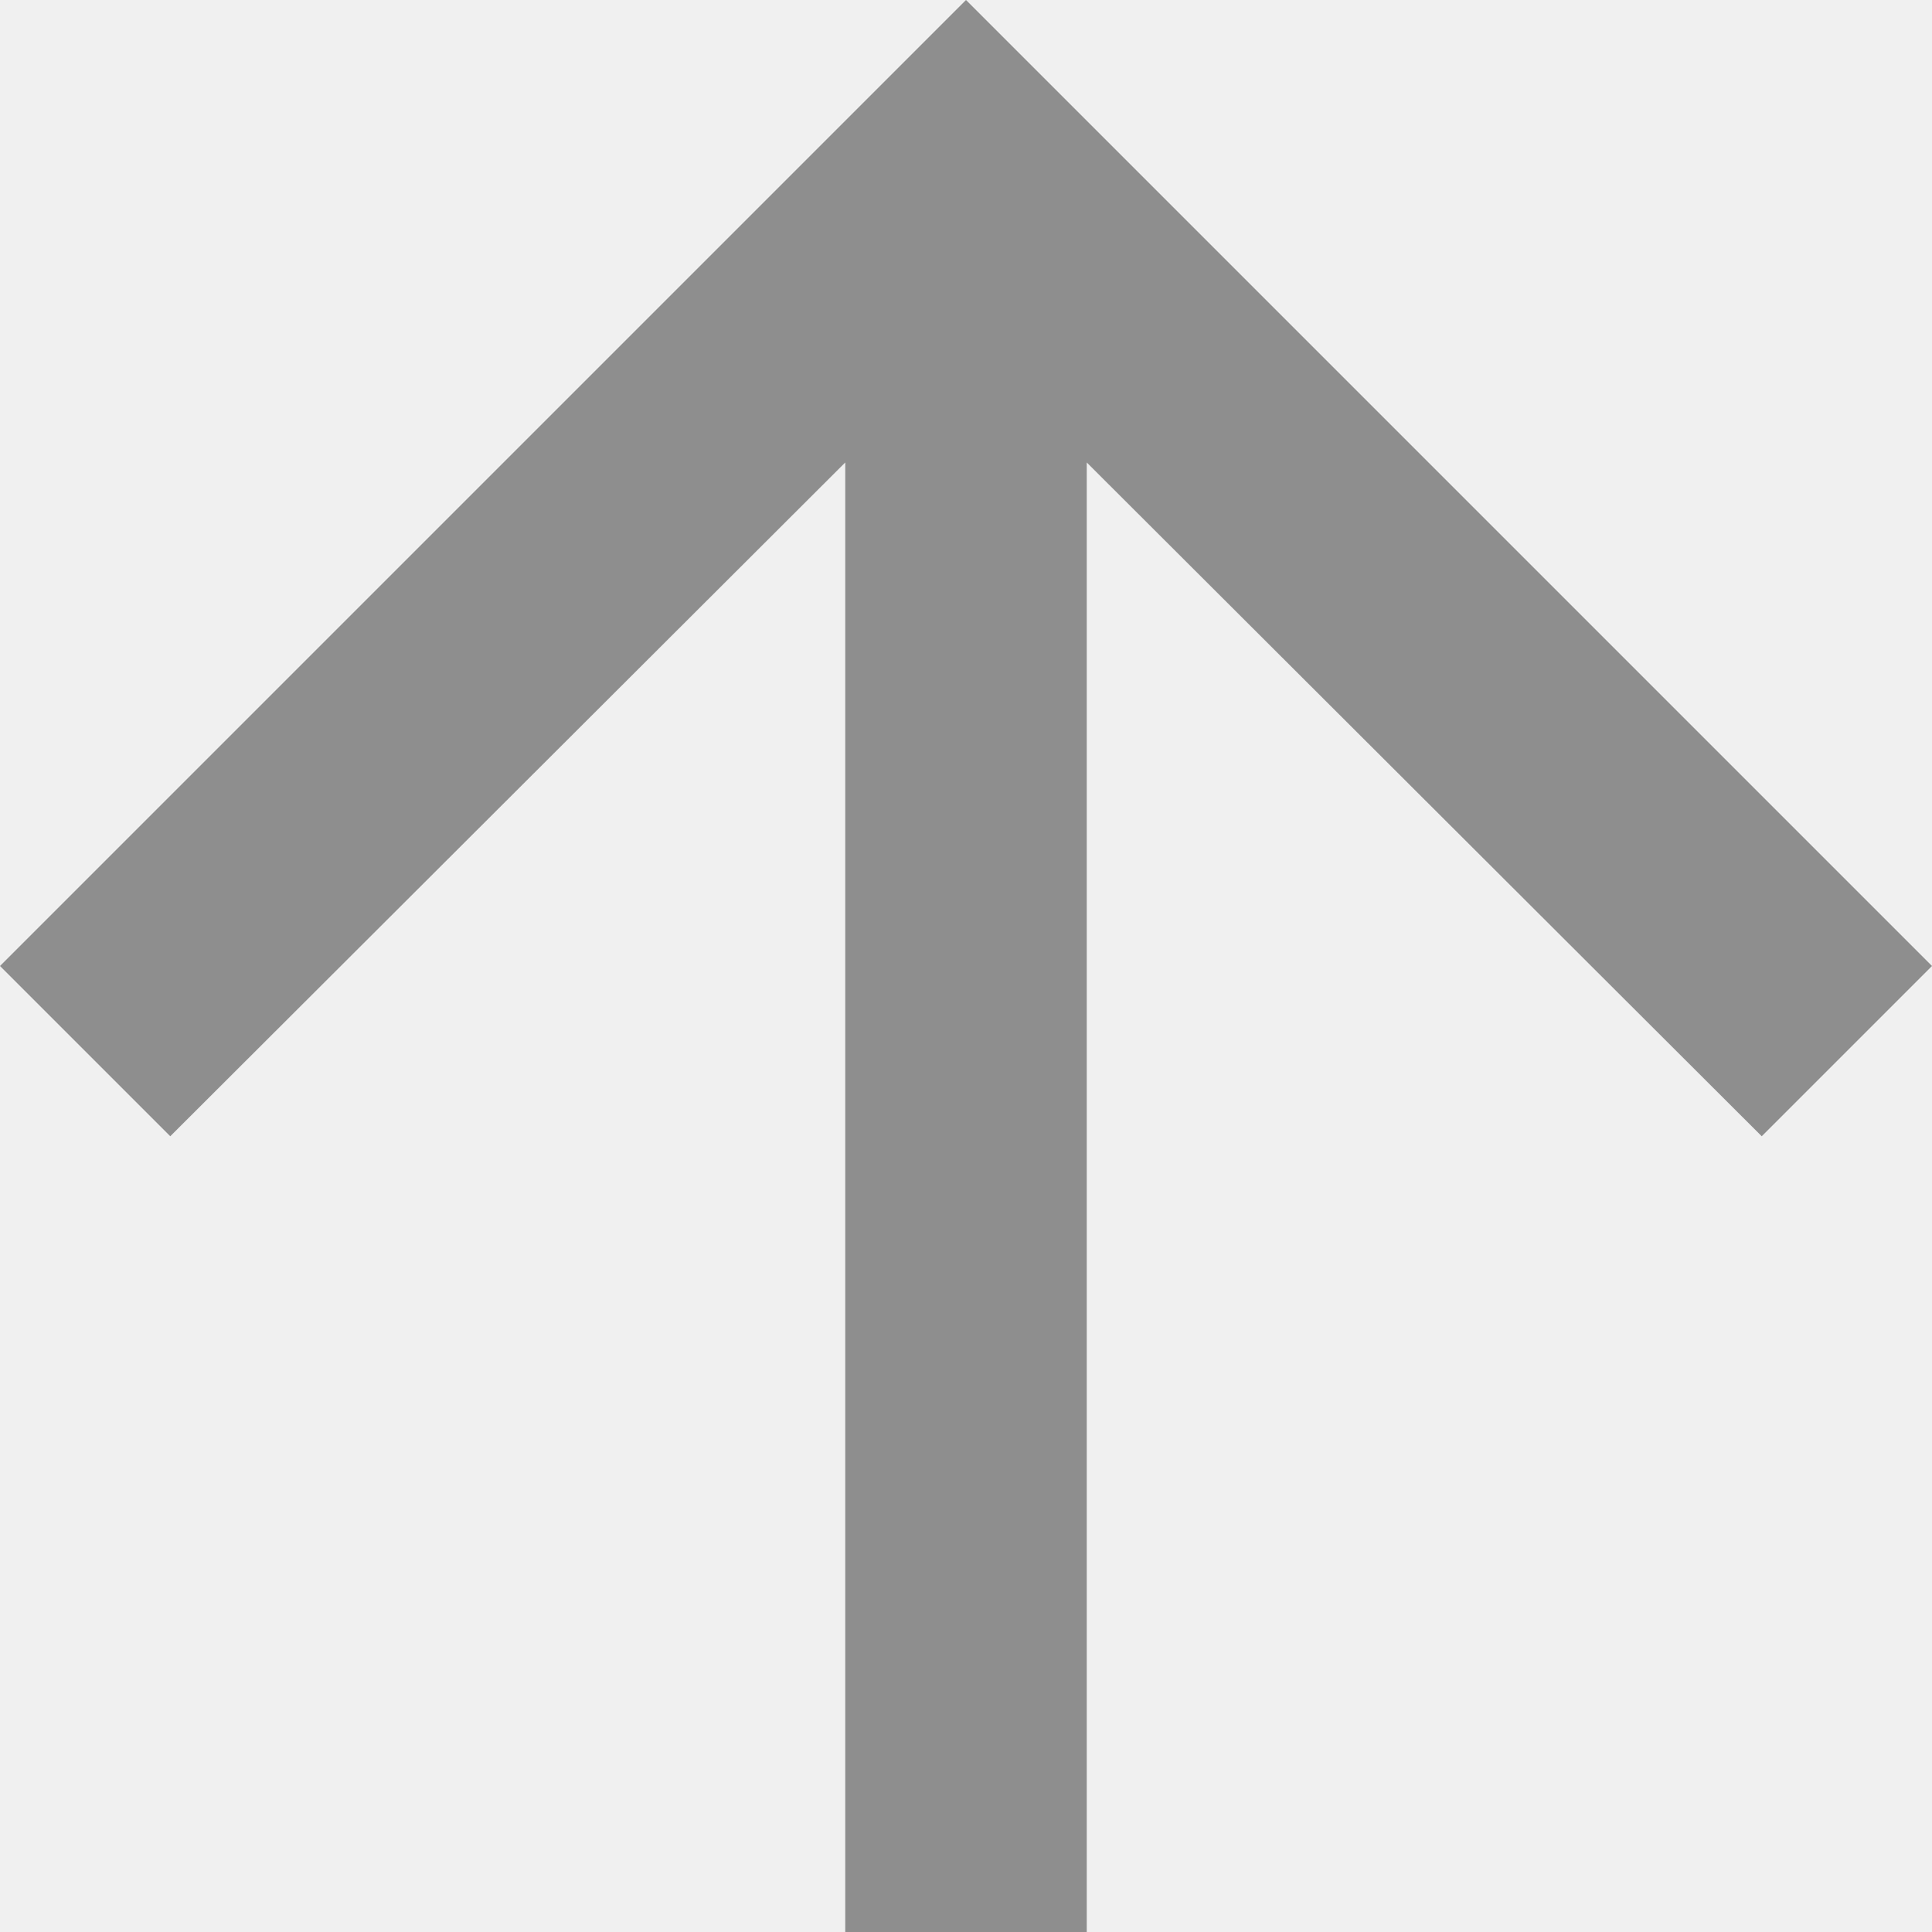
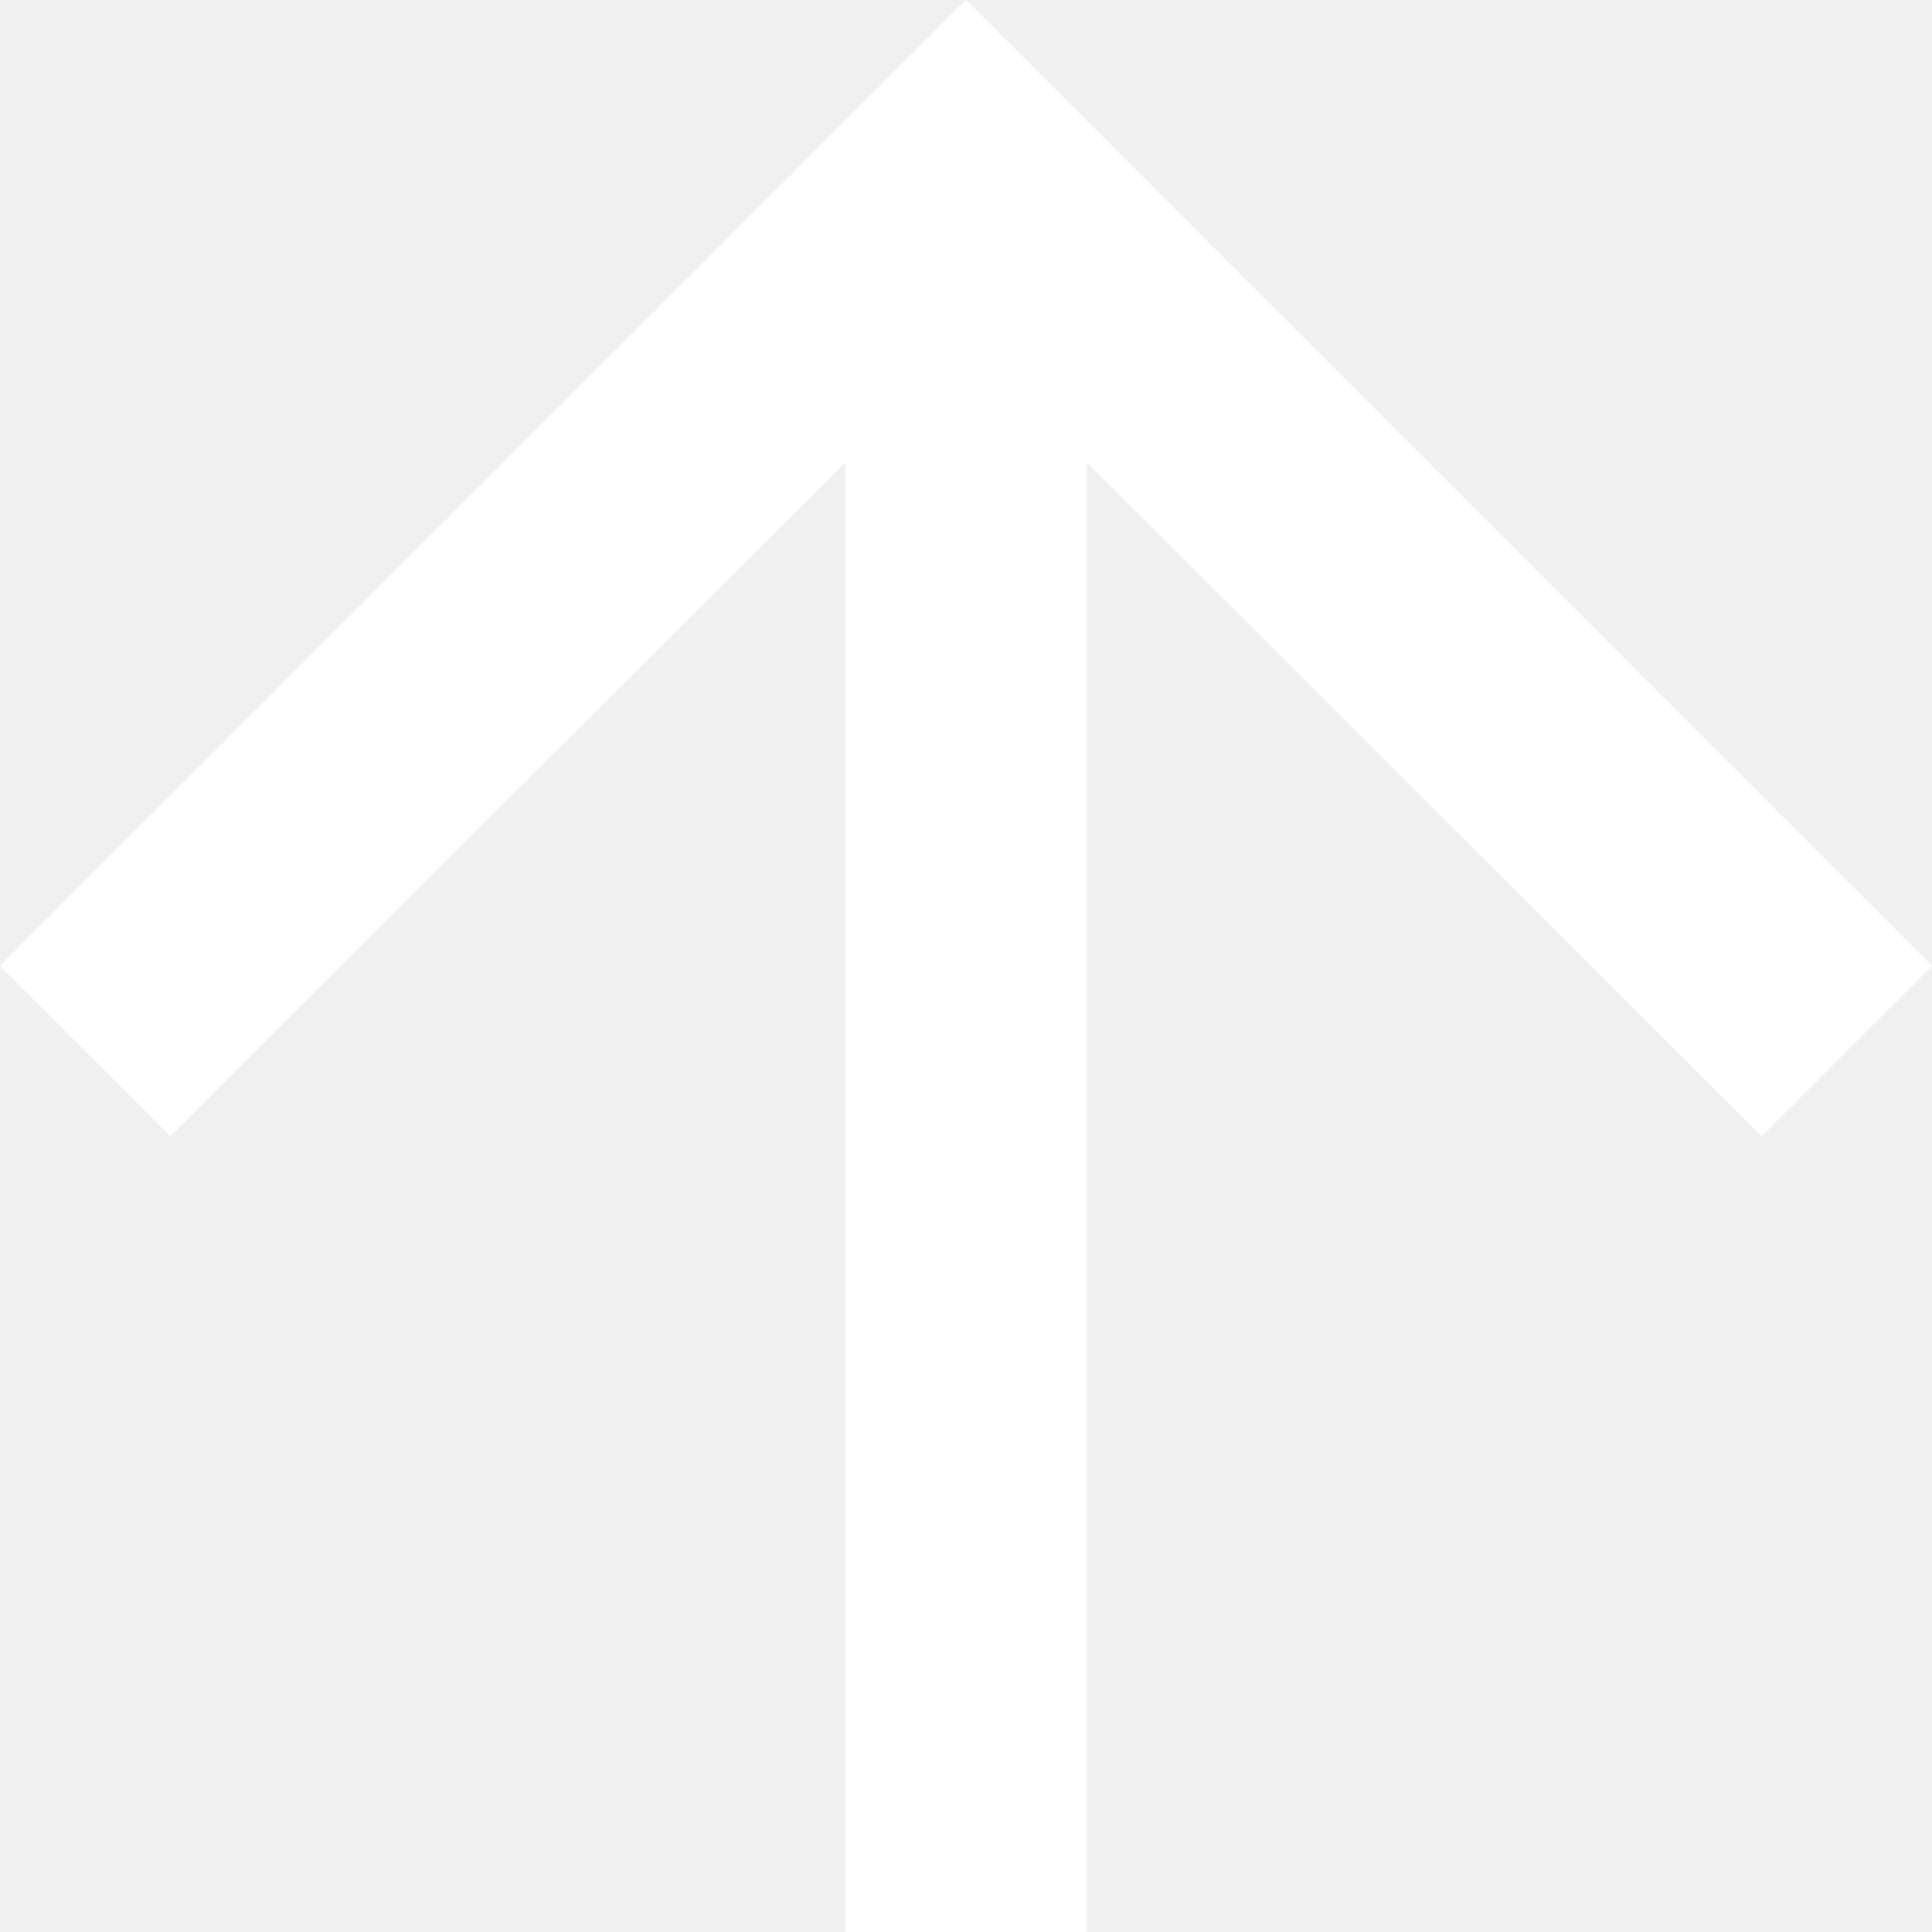
<svg xmlns="http://www.w3.org/2000/svg" width="32" height="32" viewBox="0 0 32 32" fill="none">
-   <path d="M0 16L2.82 18.82L14 7.66L14 32H18V7.66L29.18 18.82L32 16L16 0L0 16Z" fill="#8E8E8E" />
+   <path d="M0 16L2.82 18.82L14 7.66L14 32H18V7.66L29.18 18.82L32 16L16 0L0 16Z" fill="#ffffff" />
</svg>
